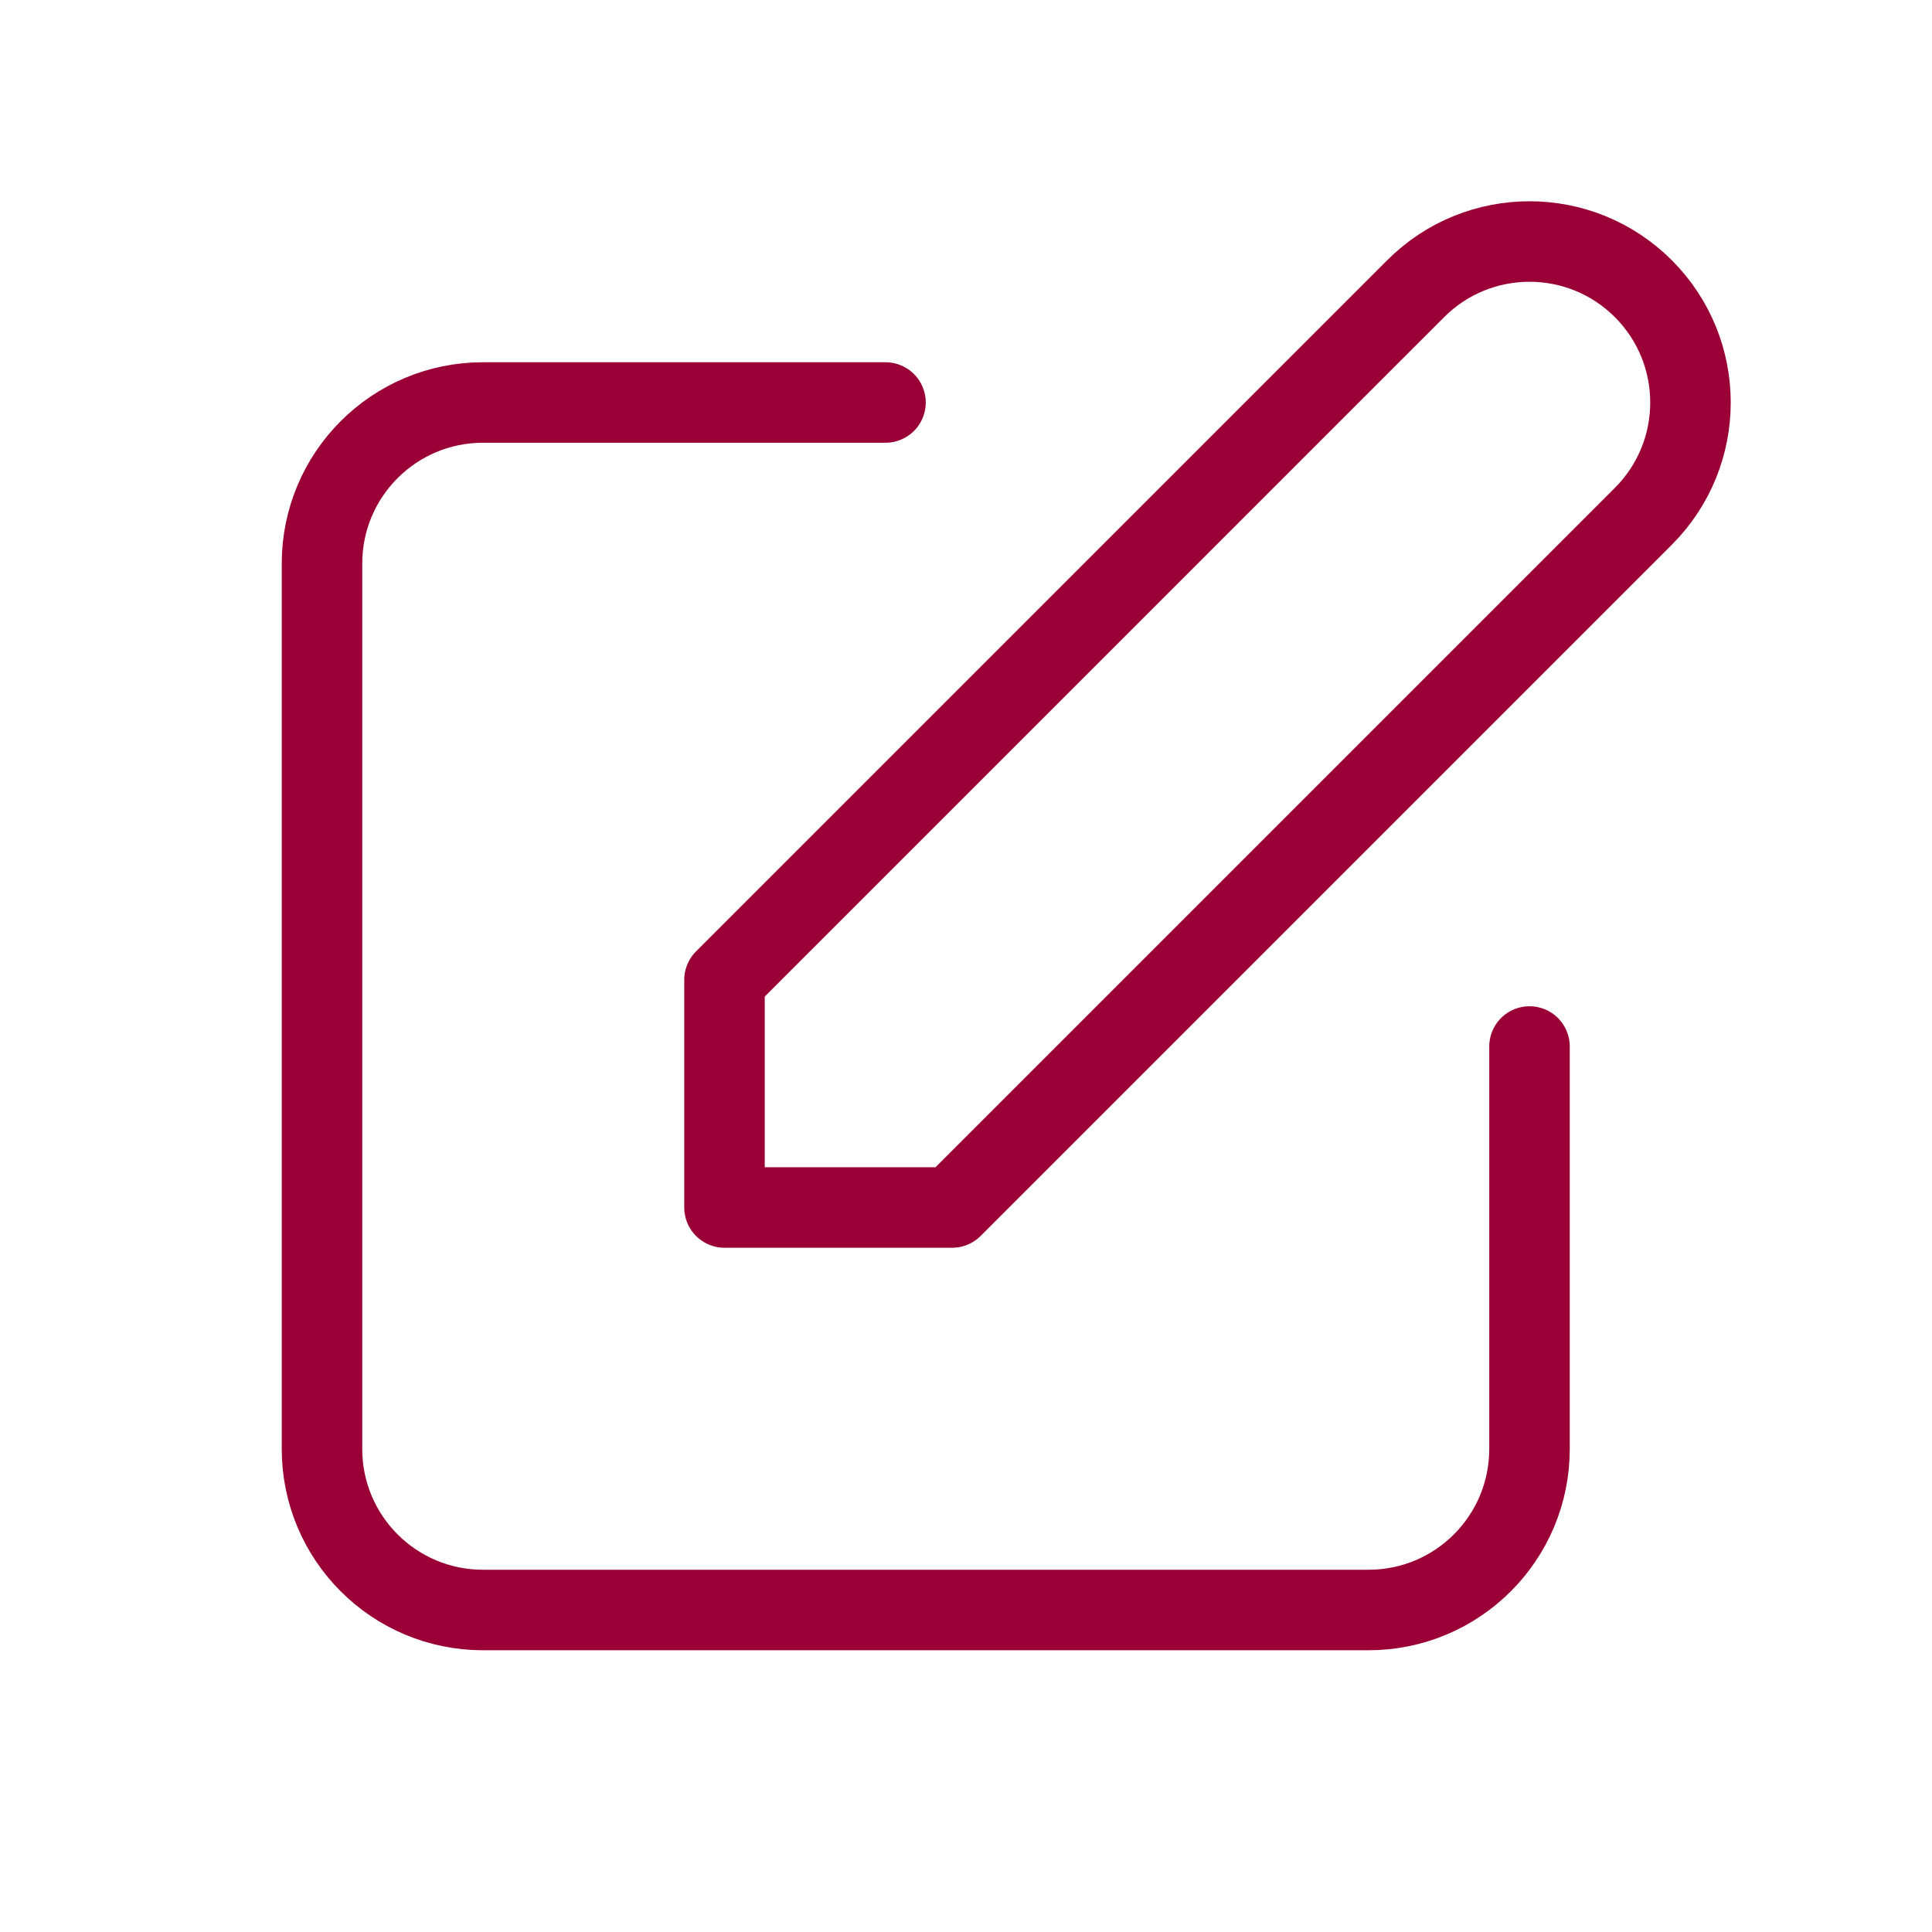
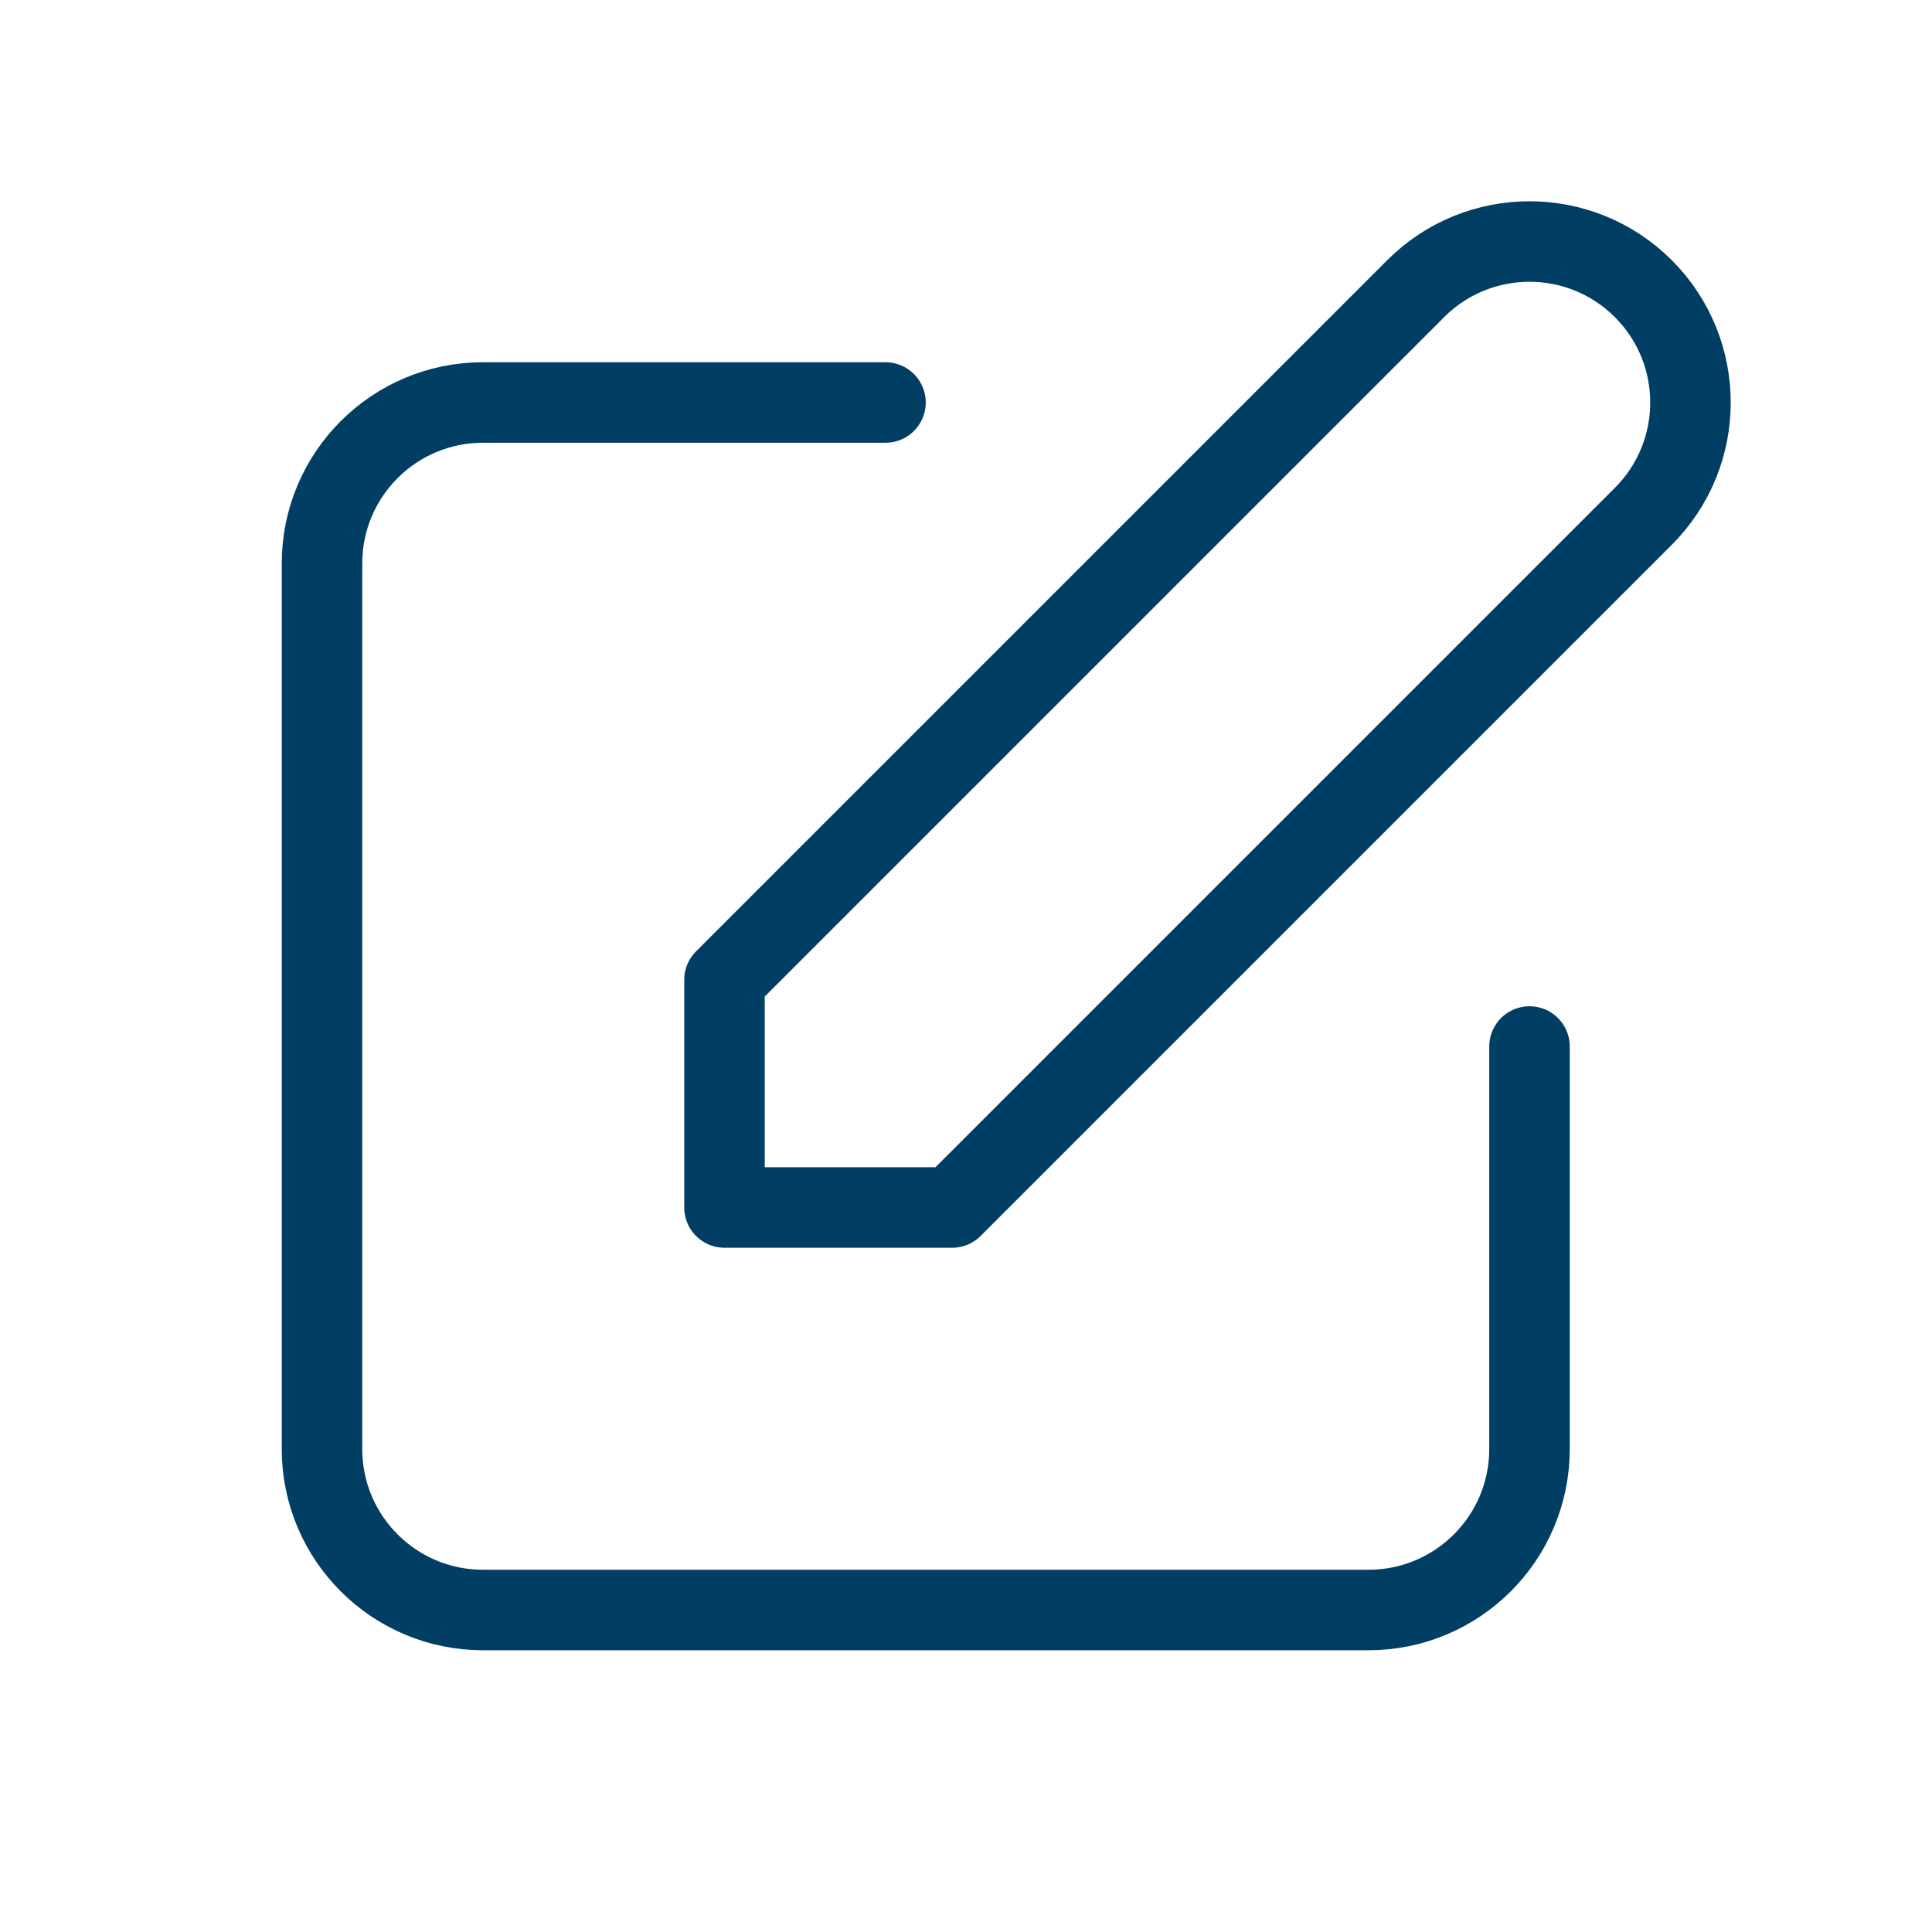
<svg xmlns="http://www.w3.org/2000/svg" width="24" height="24" viewBox="0 0 24 24" fill="none">
-   <path d="M11 5H6C4.895 5 4 5.895 4 7V18C4 19.105 4.895 20 6 20H17C18.105 20 19 19.105 19 18V13M17.586 3.586C18.367 2.805 19.633 2.805 20.414 3.586C21.195 4.367 21.195 5.633 20.414 6.414L11.828 15H9L9 12.172L17.586 3.586Z" stroke="#9a0036" stroke-linecap="round" stroke-linejoin="round" />
+   <path d="M11 5H6C4.895 5 4 5.895 4 7V18C4 19.105 4.895 20 6 20H17C18.105 20 19 19.105 19 18V13M17.586 3.586C18.367 2.805 19.633 2.805 20.414 3.586C21.195 4.367 21.195 5.633 20.414 6.414L11.828 15H9L9 12.172L17.586 3.586Z" stroke="#003E63" stroke-linecap="round" stroke-linejoin="round" />
</svg>
